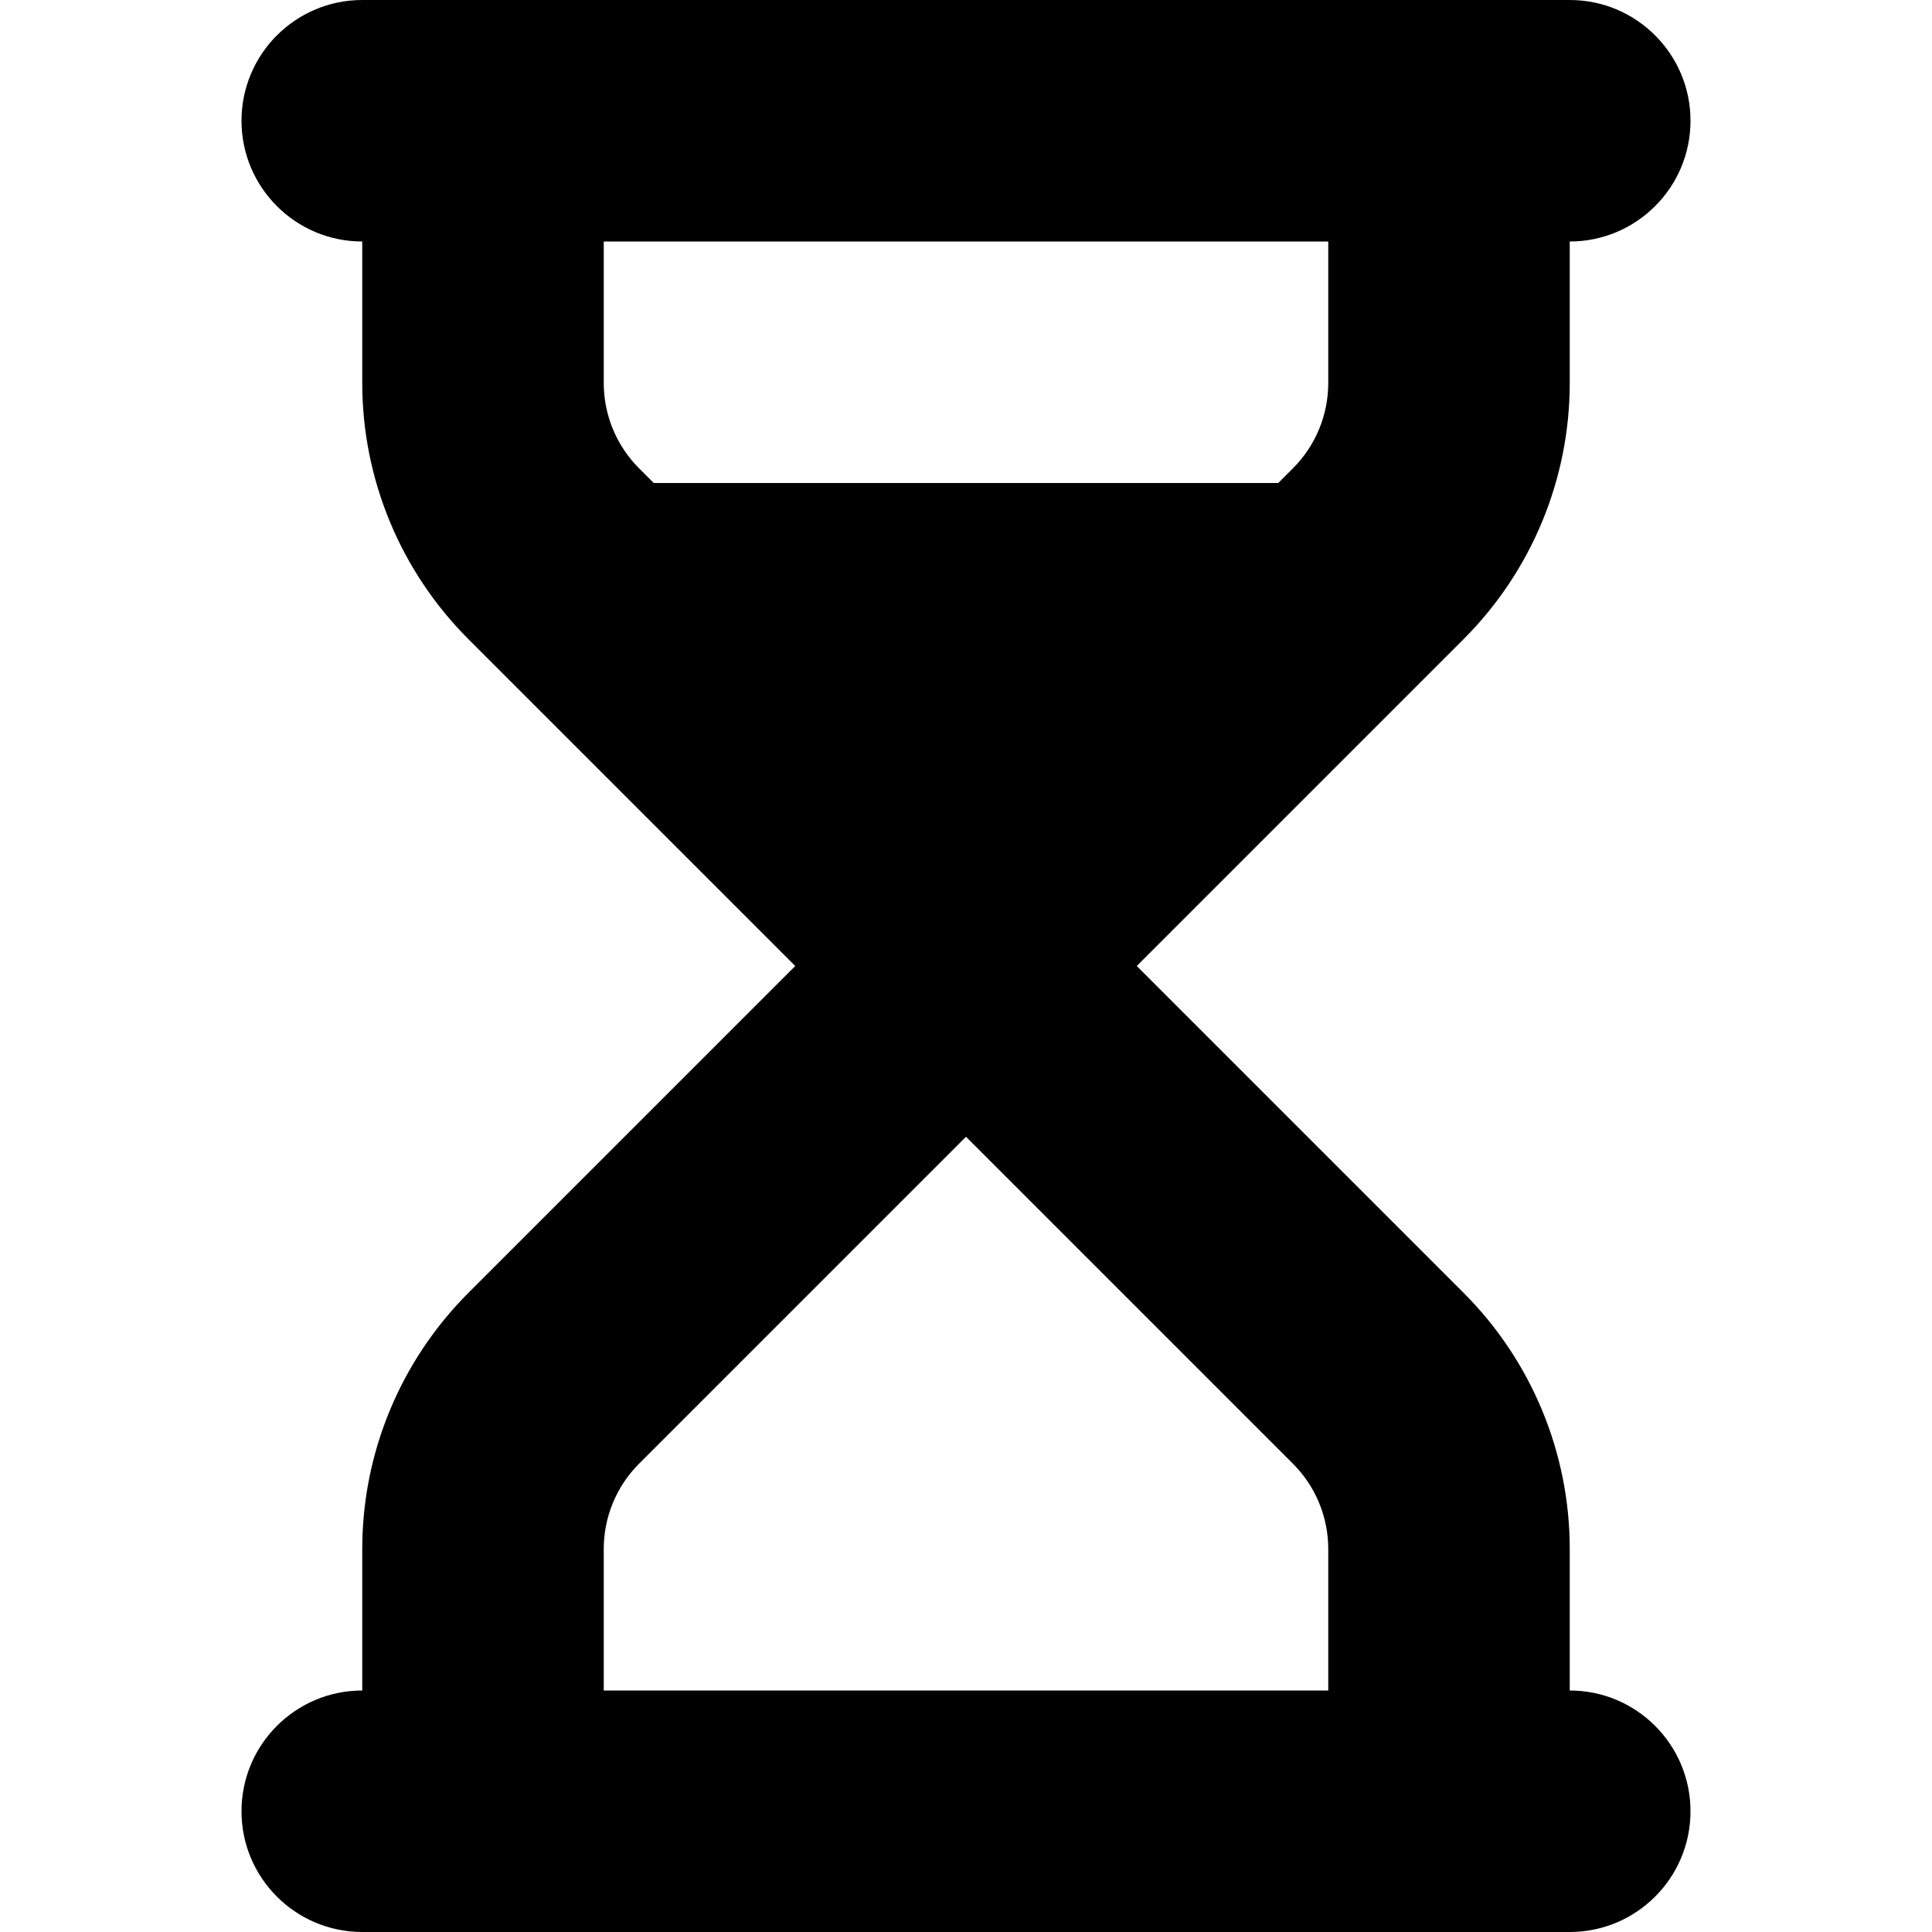
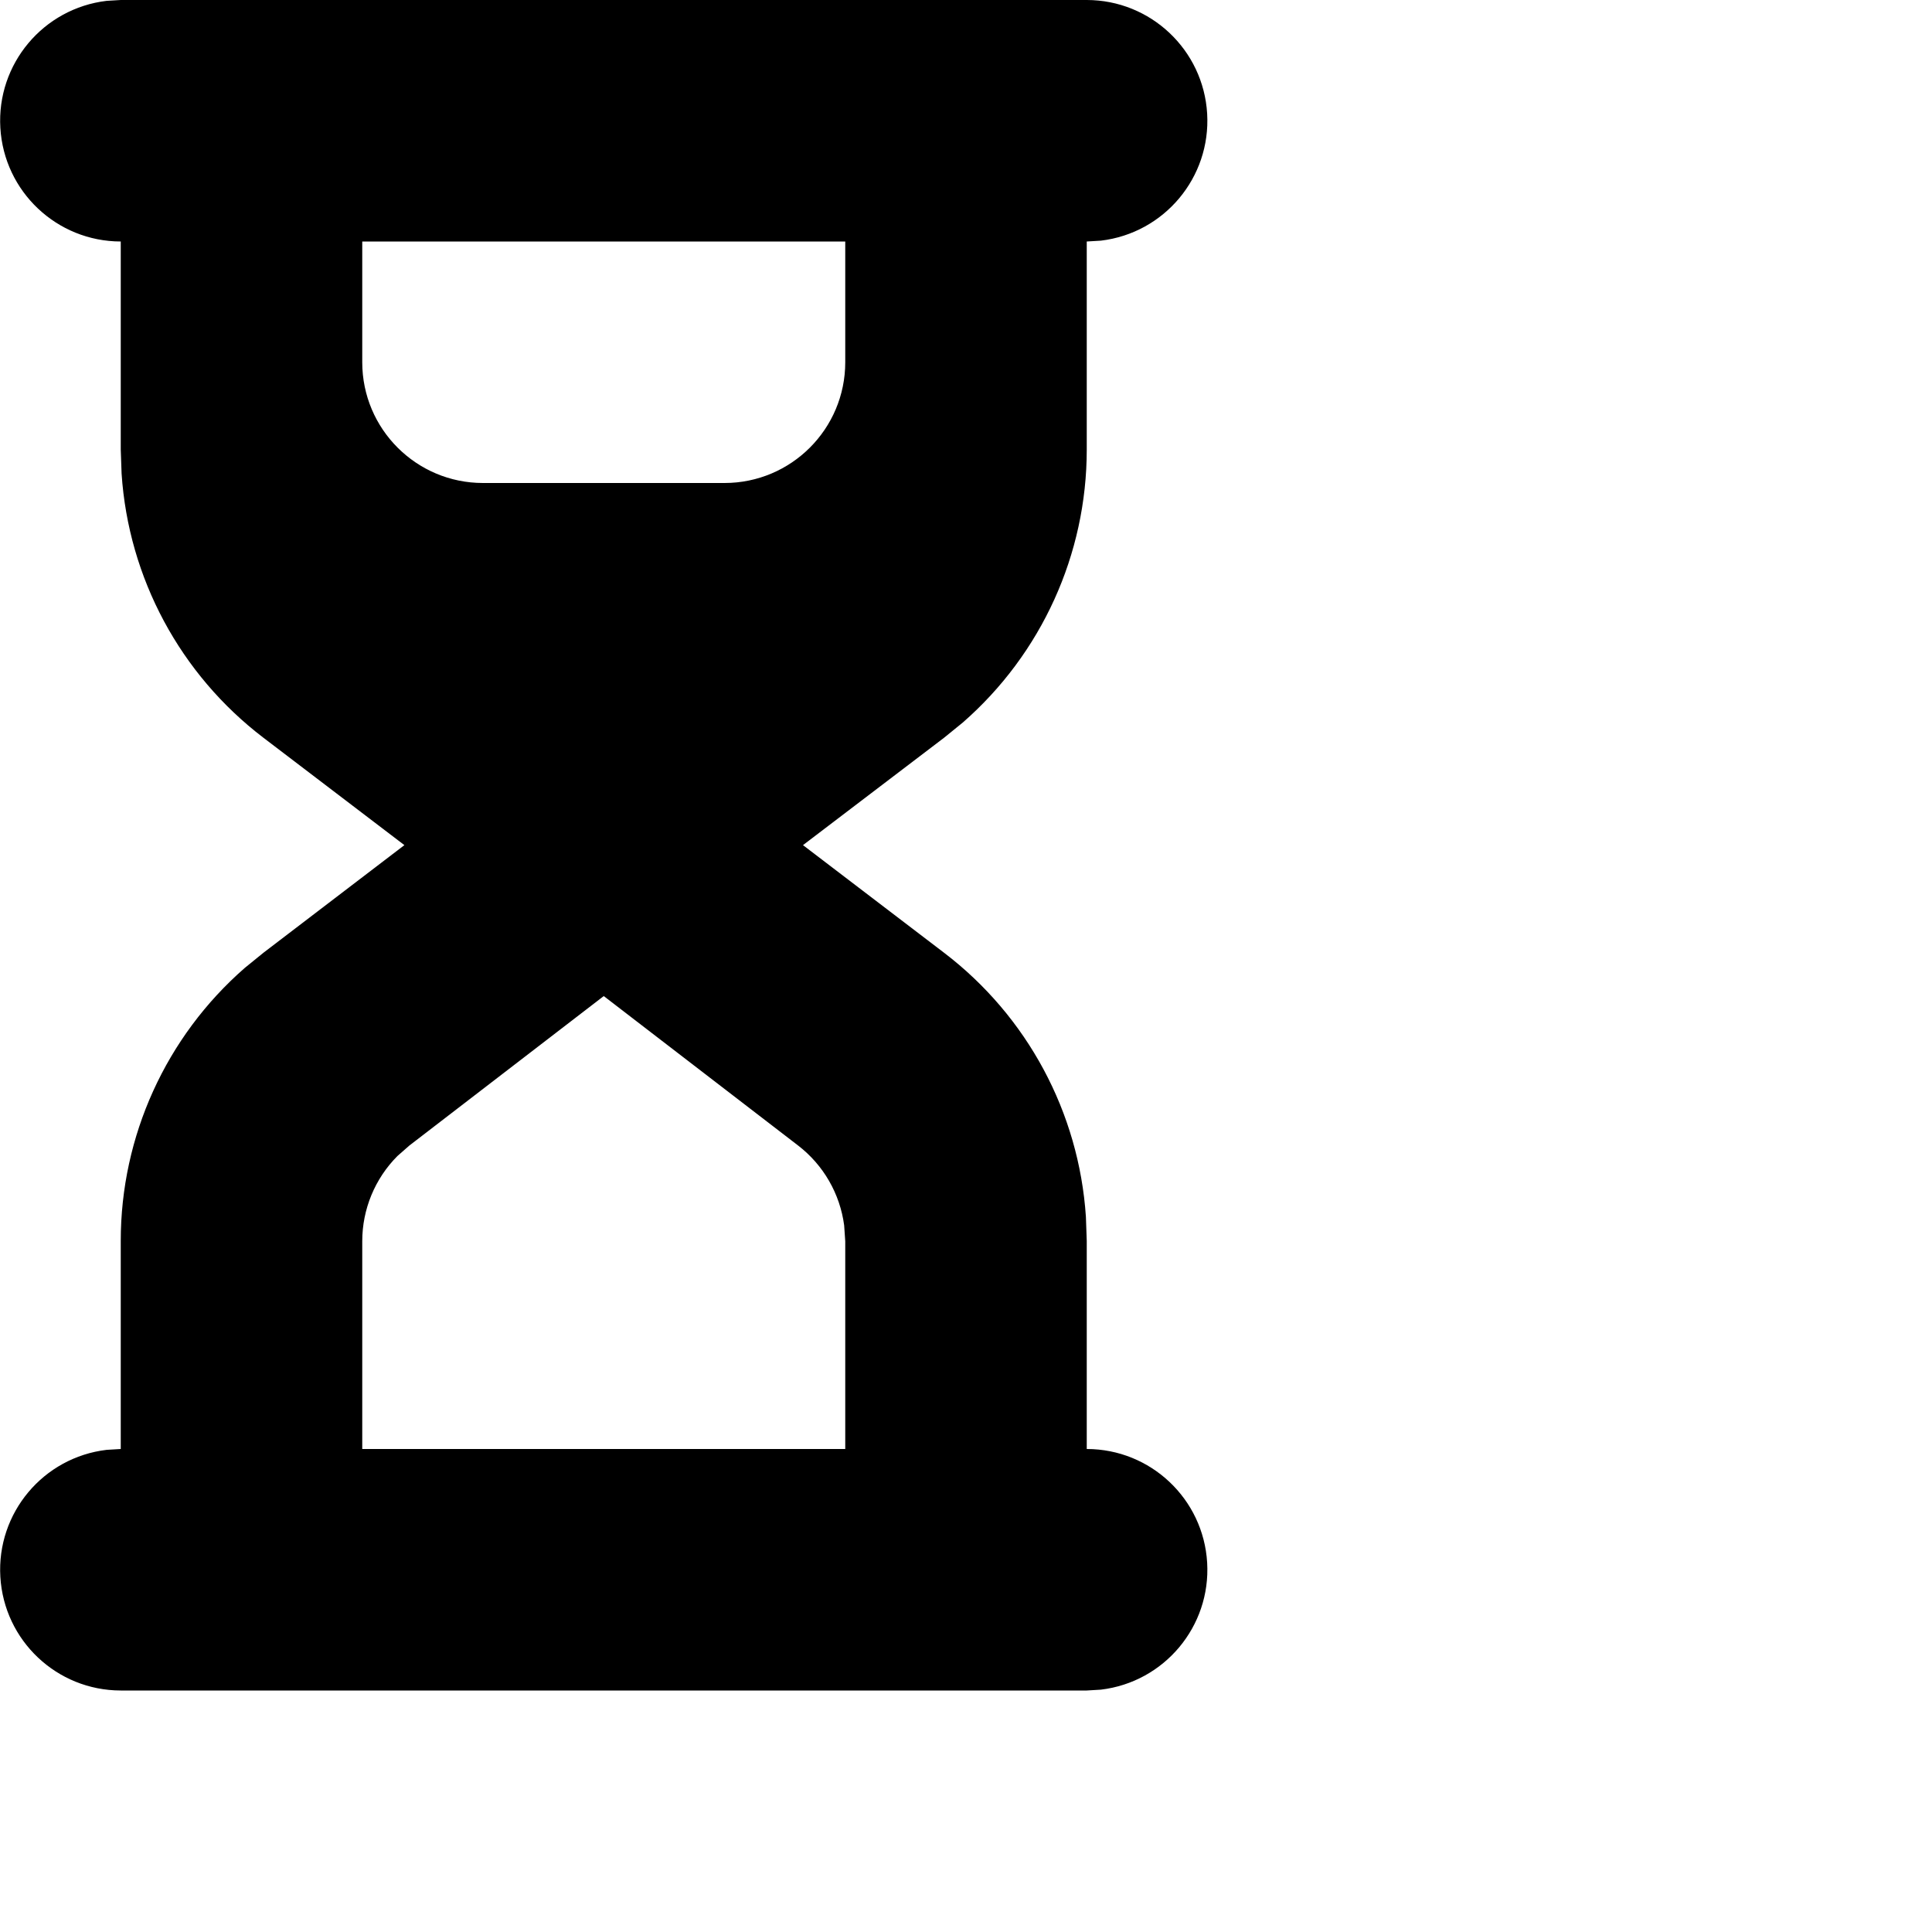
<svg xmlns="http://www.w3.org/2000/svg" width="16" height="16" viewBox="0 0 16 16">
-   <path fill="#000000" fill-rule="evenodd" d="M3,0 C2.448,0 2,0.448 2,1 C2,1.552 2.448,2 3,2 L3,3.172 C3,3.967 3.316,4.73 3.879,5.293 L6.586,8 L3.879,10.707 C3.316,11.27 3,12.033 3,12.828 L3,14 C2.448,14 2,14.448 2,15 C2,15.552 2.448,16 3,16 L13,16 C13.552,16 14,15.552 14,15 C14,14.448 13.552,14 13,14 L13,12.828 C13,12.033 12.684,11.27 12.121,10.707 L9.414,8 L12.121,5.293 C12.684,4.73 13,3.967 13,3.172 L13,2 C13.552,2 14,1.552 14,1 C14,0.448 13.552,0 13,0 L3,0 Z M11,2 L5,2 L5,3.172 C5,3.437 5.105,3.691 5.293,3.879 L5.414,4 L10.586,4 L10.707,3.879 C10.895,3.691 11,3.437 11,3.172 L11,2 Z M8,9.414 L5.293,12.121 C5.105,12.309 5,12.563 5,12.828 L5,14 L11,14 L11,12.828 C11,12.563 10.895,12.309 10.707,12.121 L8,9.414 Z" />
+   <path d="M9 0a1 1 0 01.117 1.993L9 2v1.724a3 3 0 01-1.027 2.26l-.155.126-1.168.889 1.168.891a3 3 0 011.175 2.187l.007.2V12a1 1 0 01.117 1.993L9 14H1a1 1 0 01-.117-1.993L1 12v-1.724a3 3 0 011.027-2.26l.155-.126 1.167-.891-1.167-.889a3 3 0 01-1.175-2.187L1 3.723V2A1 1 0 01.883.007L1 0h8zM5 8.249L3.39 9.487l-.099.087a1 1 0 00-.291.705V12h4v-1.72l-.009-.132a1 1 0 00-.381-.661L5 8.249zM7 2H3v1a1 1 0 001 1h2a1 1 0 001-1V2z" fill="#000" fill-rule="nonzero" />
</svg>
